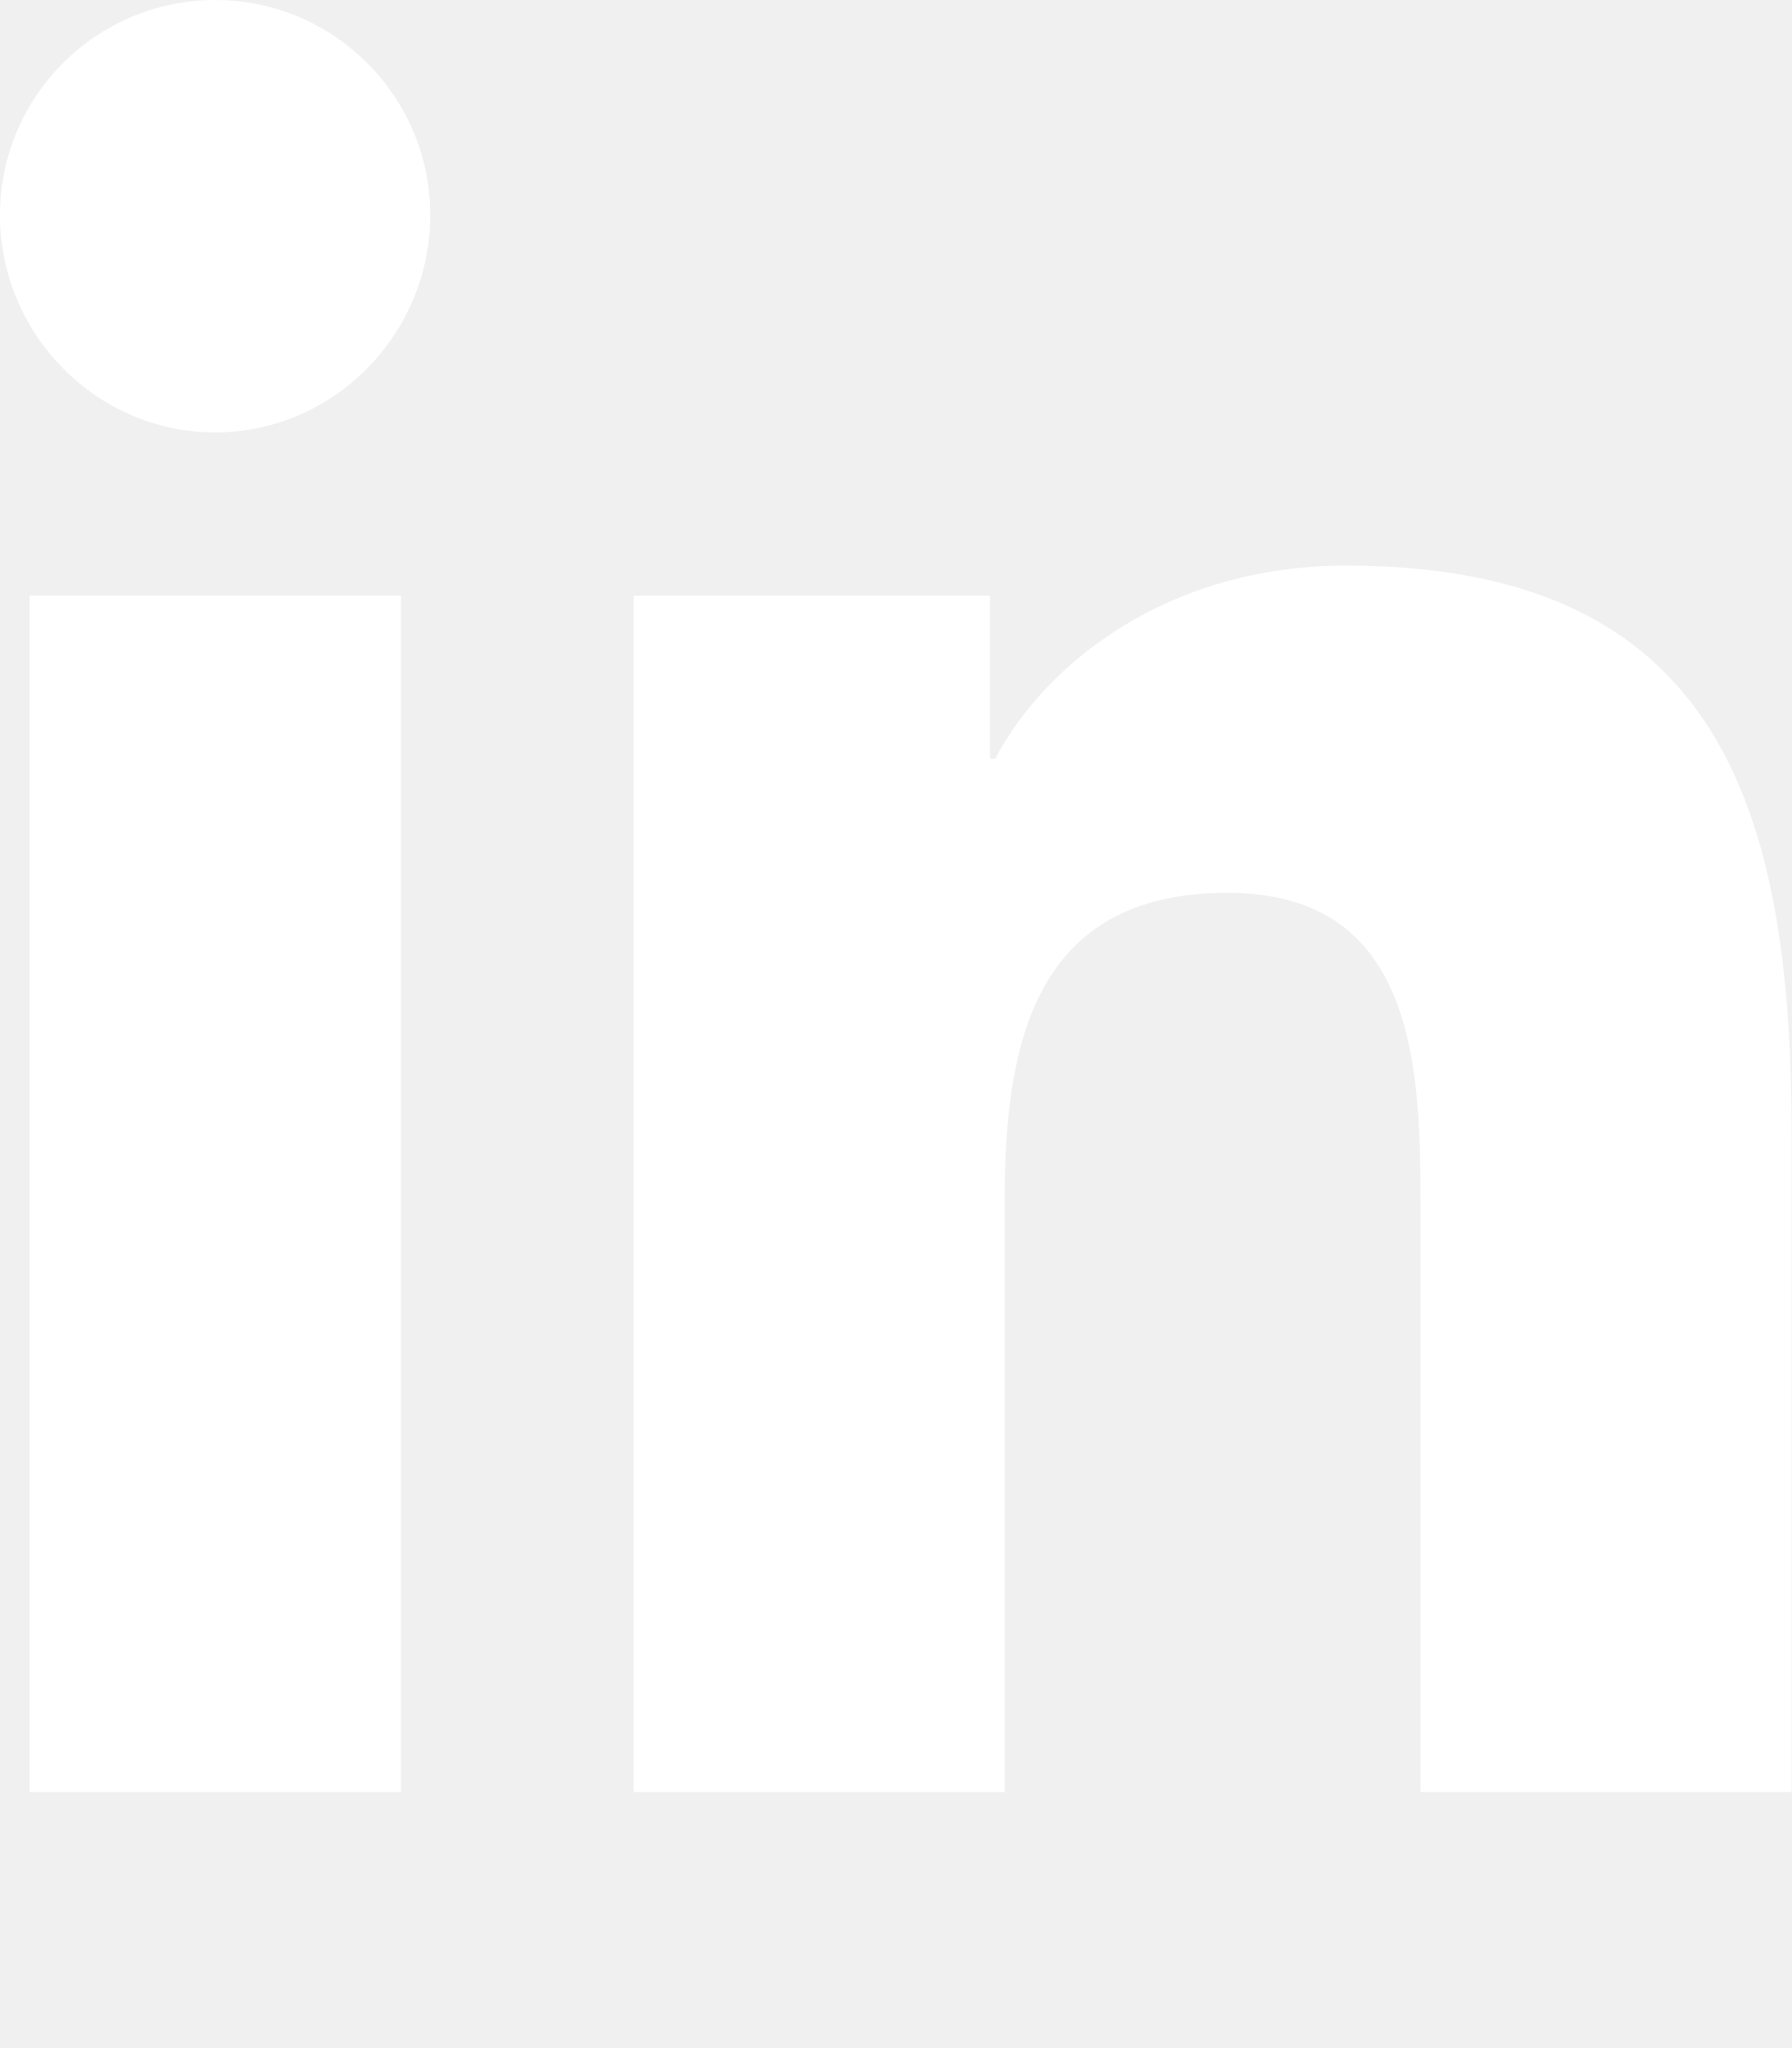
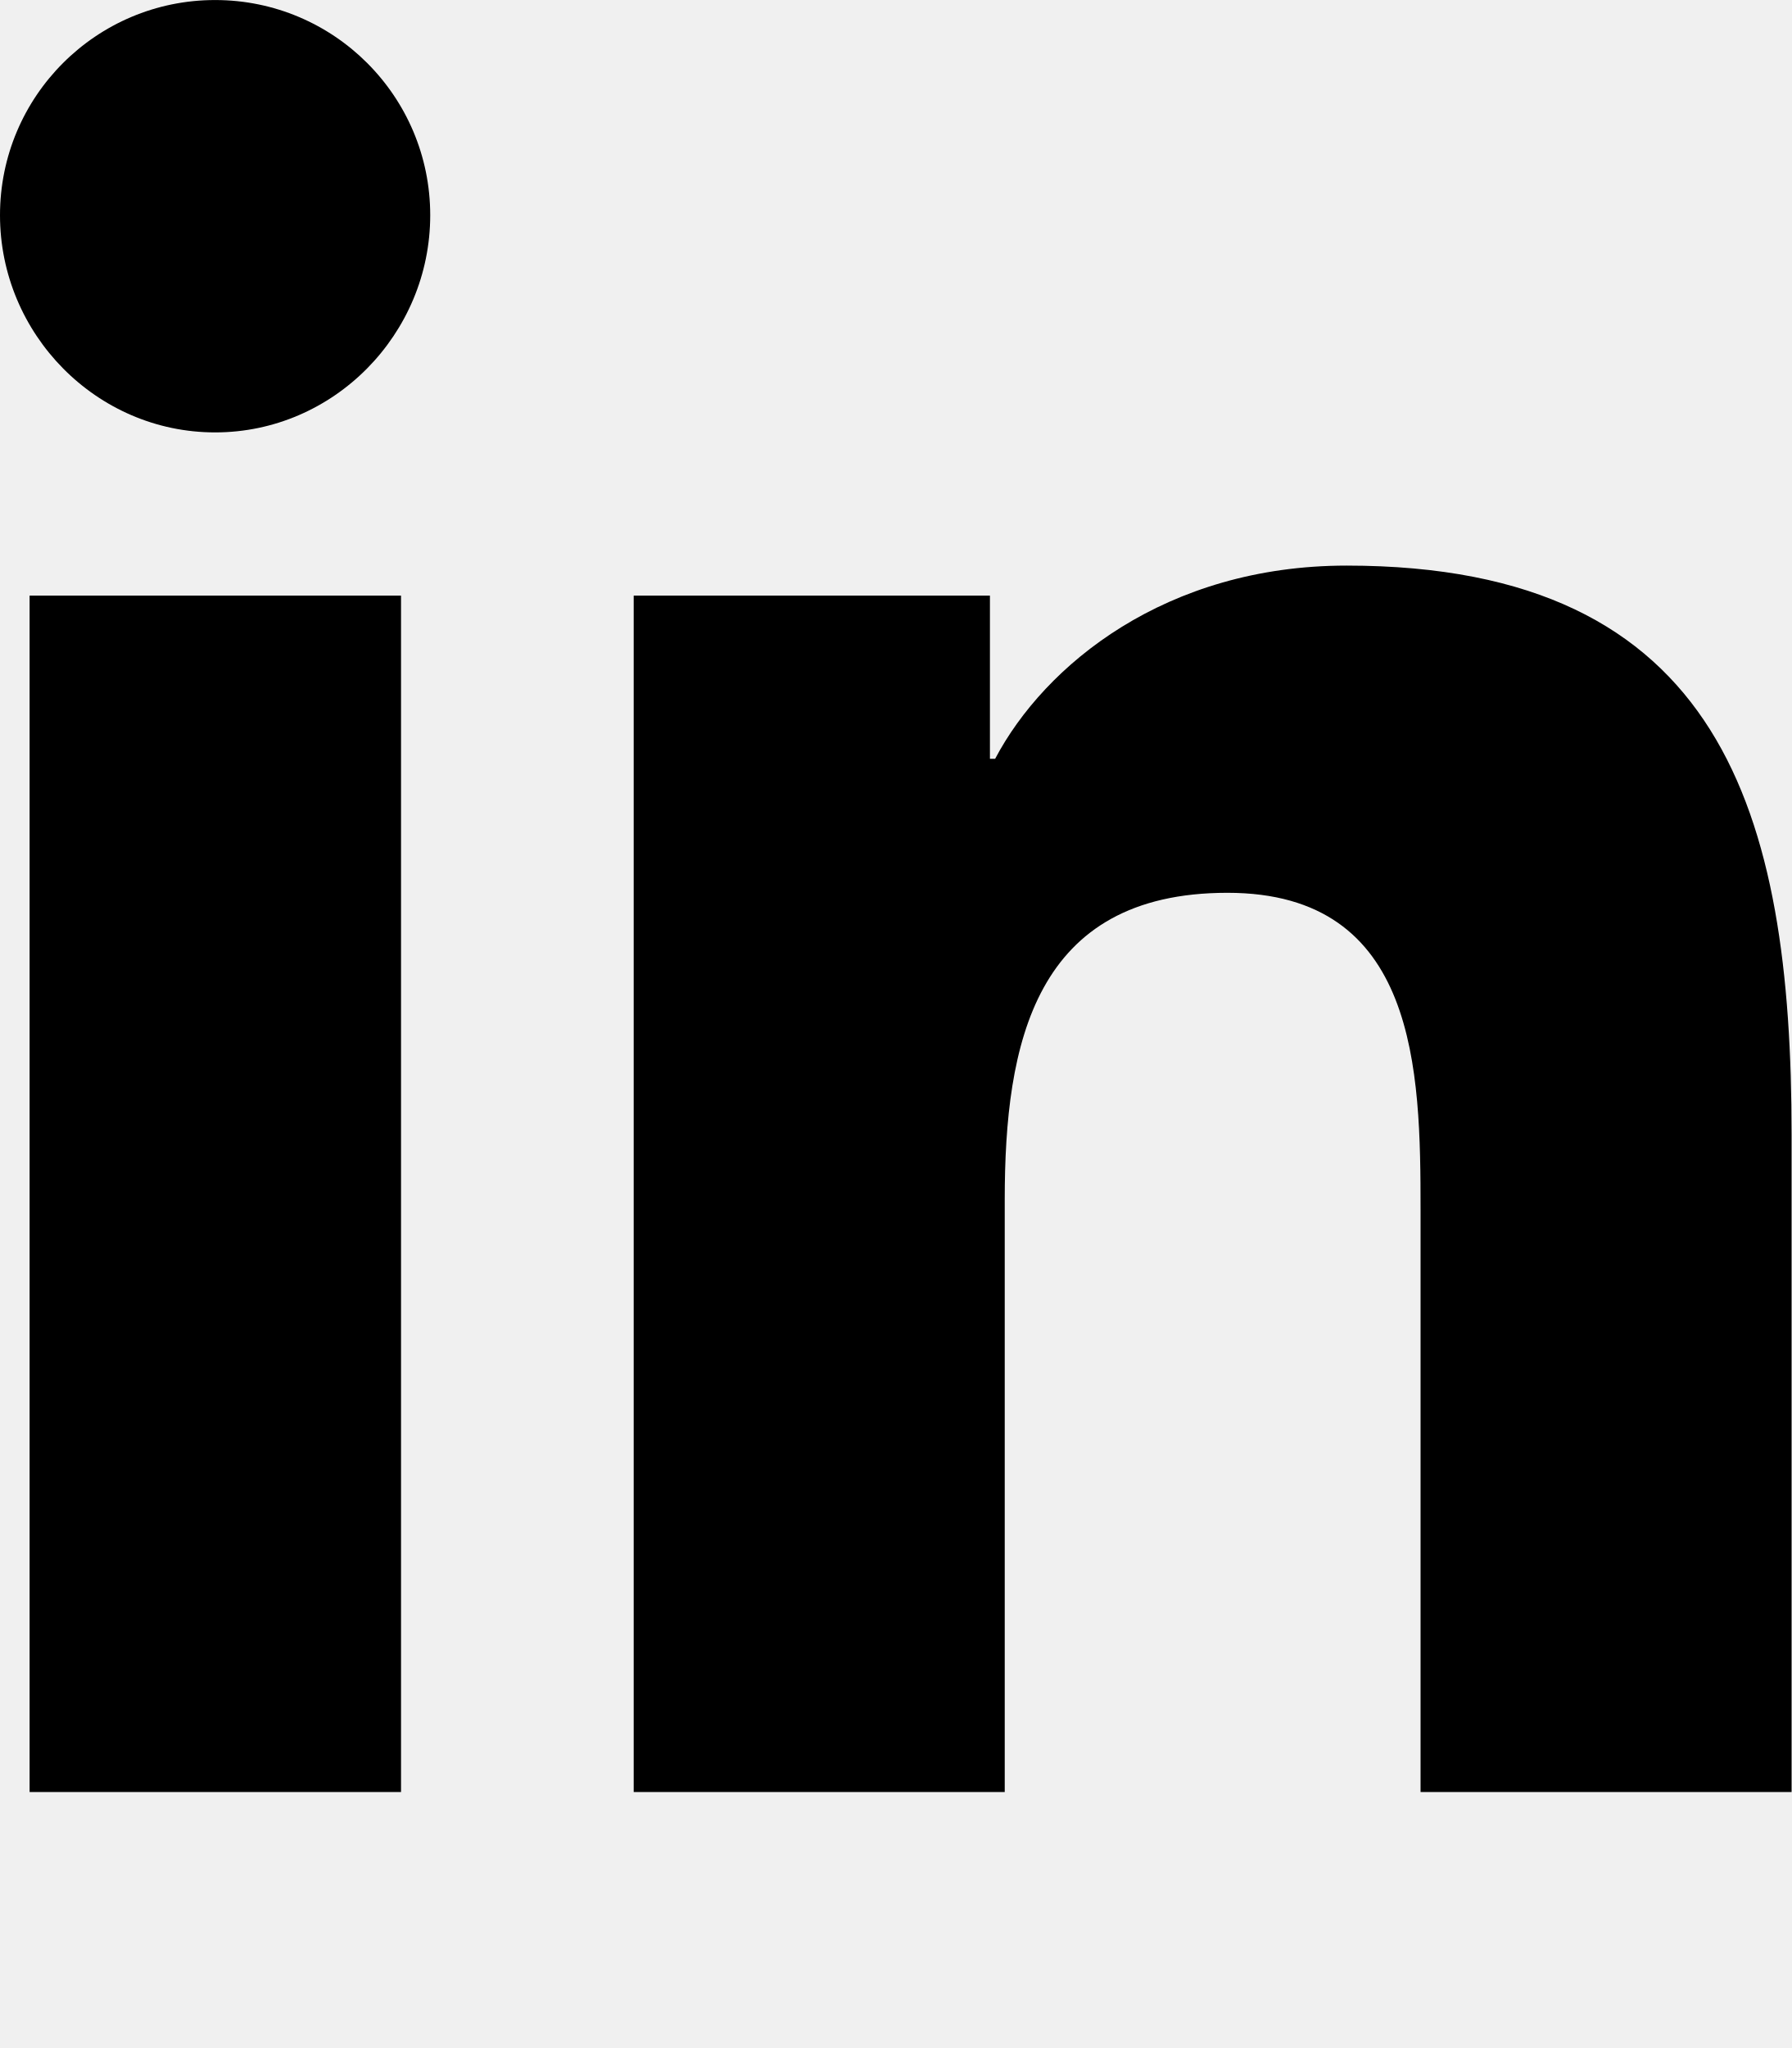
<svg xmlns="http://www.w3.org/2000/svg" aria-hidden="true" focusable="false" data-prefix="fab" data-icon="linkedin-in" class="svg-inline--fa fa-linkedin-in fa-w-14" role="img" viewBox="0 0 448 512">
-   <path fill="white" d="M100.28 448H7.4V148.9h92.88zM53.79 108.1C24.09 108.1 0 83.5 0 53.8a53.79 53.79 0 0 1 107.58 0c0 29.7-24.1 54.3-53.79 54.3zM447.9 448h-92.68V302.4c0-34.7-.7-79.2-48.29-79.2-48.29 0-55.69 37.7-55.69 76.7V448h-92.78V148.9h89.08v40.8h1.3c12.4-23.5 42.69-48.3 87.88-48.3 94 0 111.28 61.9 111.28 142.3V448z" />
+   <path fill="black" d="M100.28 448H7.4V148.9h92.88zM53.79 108.1C24.09 108.1 0 83.5 0 53.8a53.79 53.79 0 0 1 107.58 0c0 29.7-24.1 54.3-53.79 54.3zM447.9 448h-92.68V302.4c0-34.7-.7-79.2-48.29-79.2-48.29 0-55.69 37.7-55.69 76.7V448h-92.78V148.9h89.08v40.8h1.3c12.4-23.5 42.69-48.3 87.88-48.3 94 0 111.28 61.9 111.28 142.3V448z" />
</svg>
